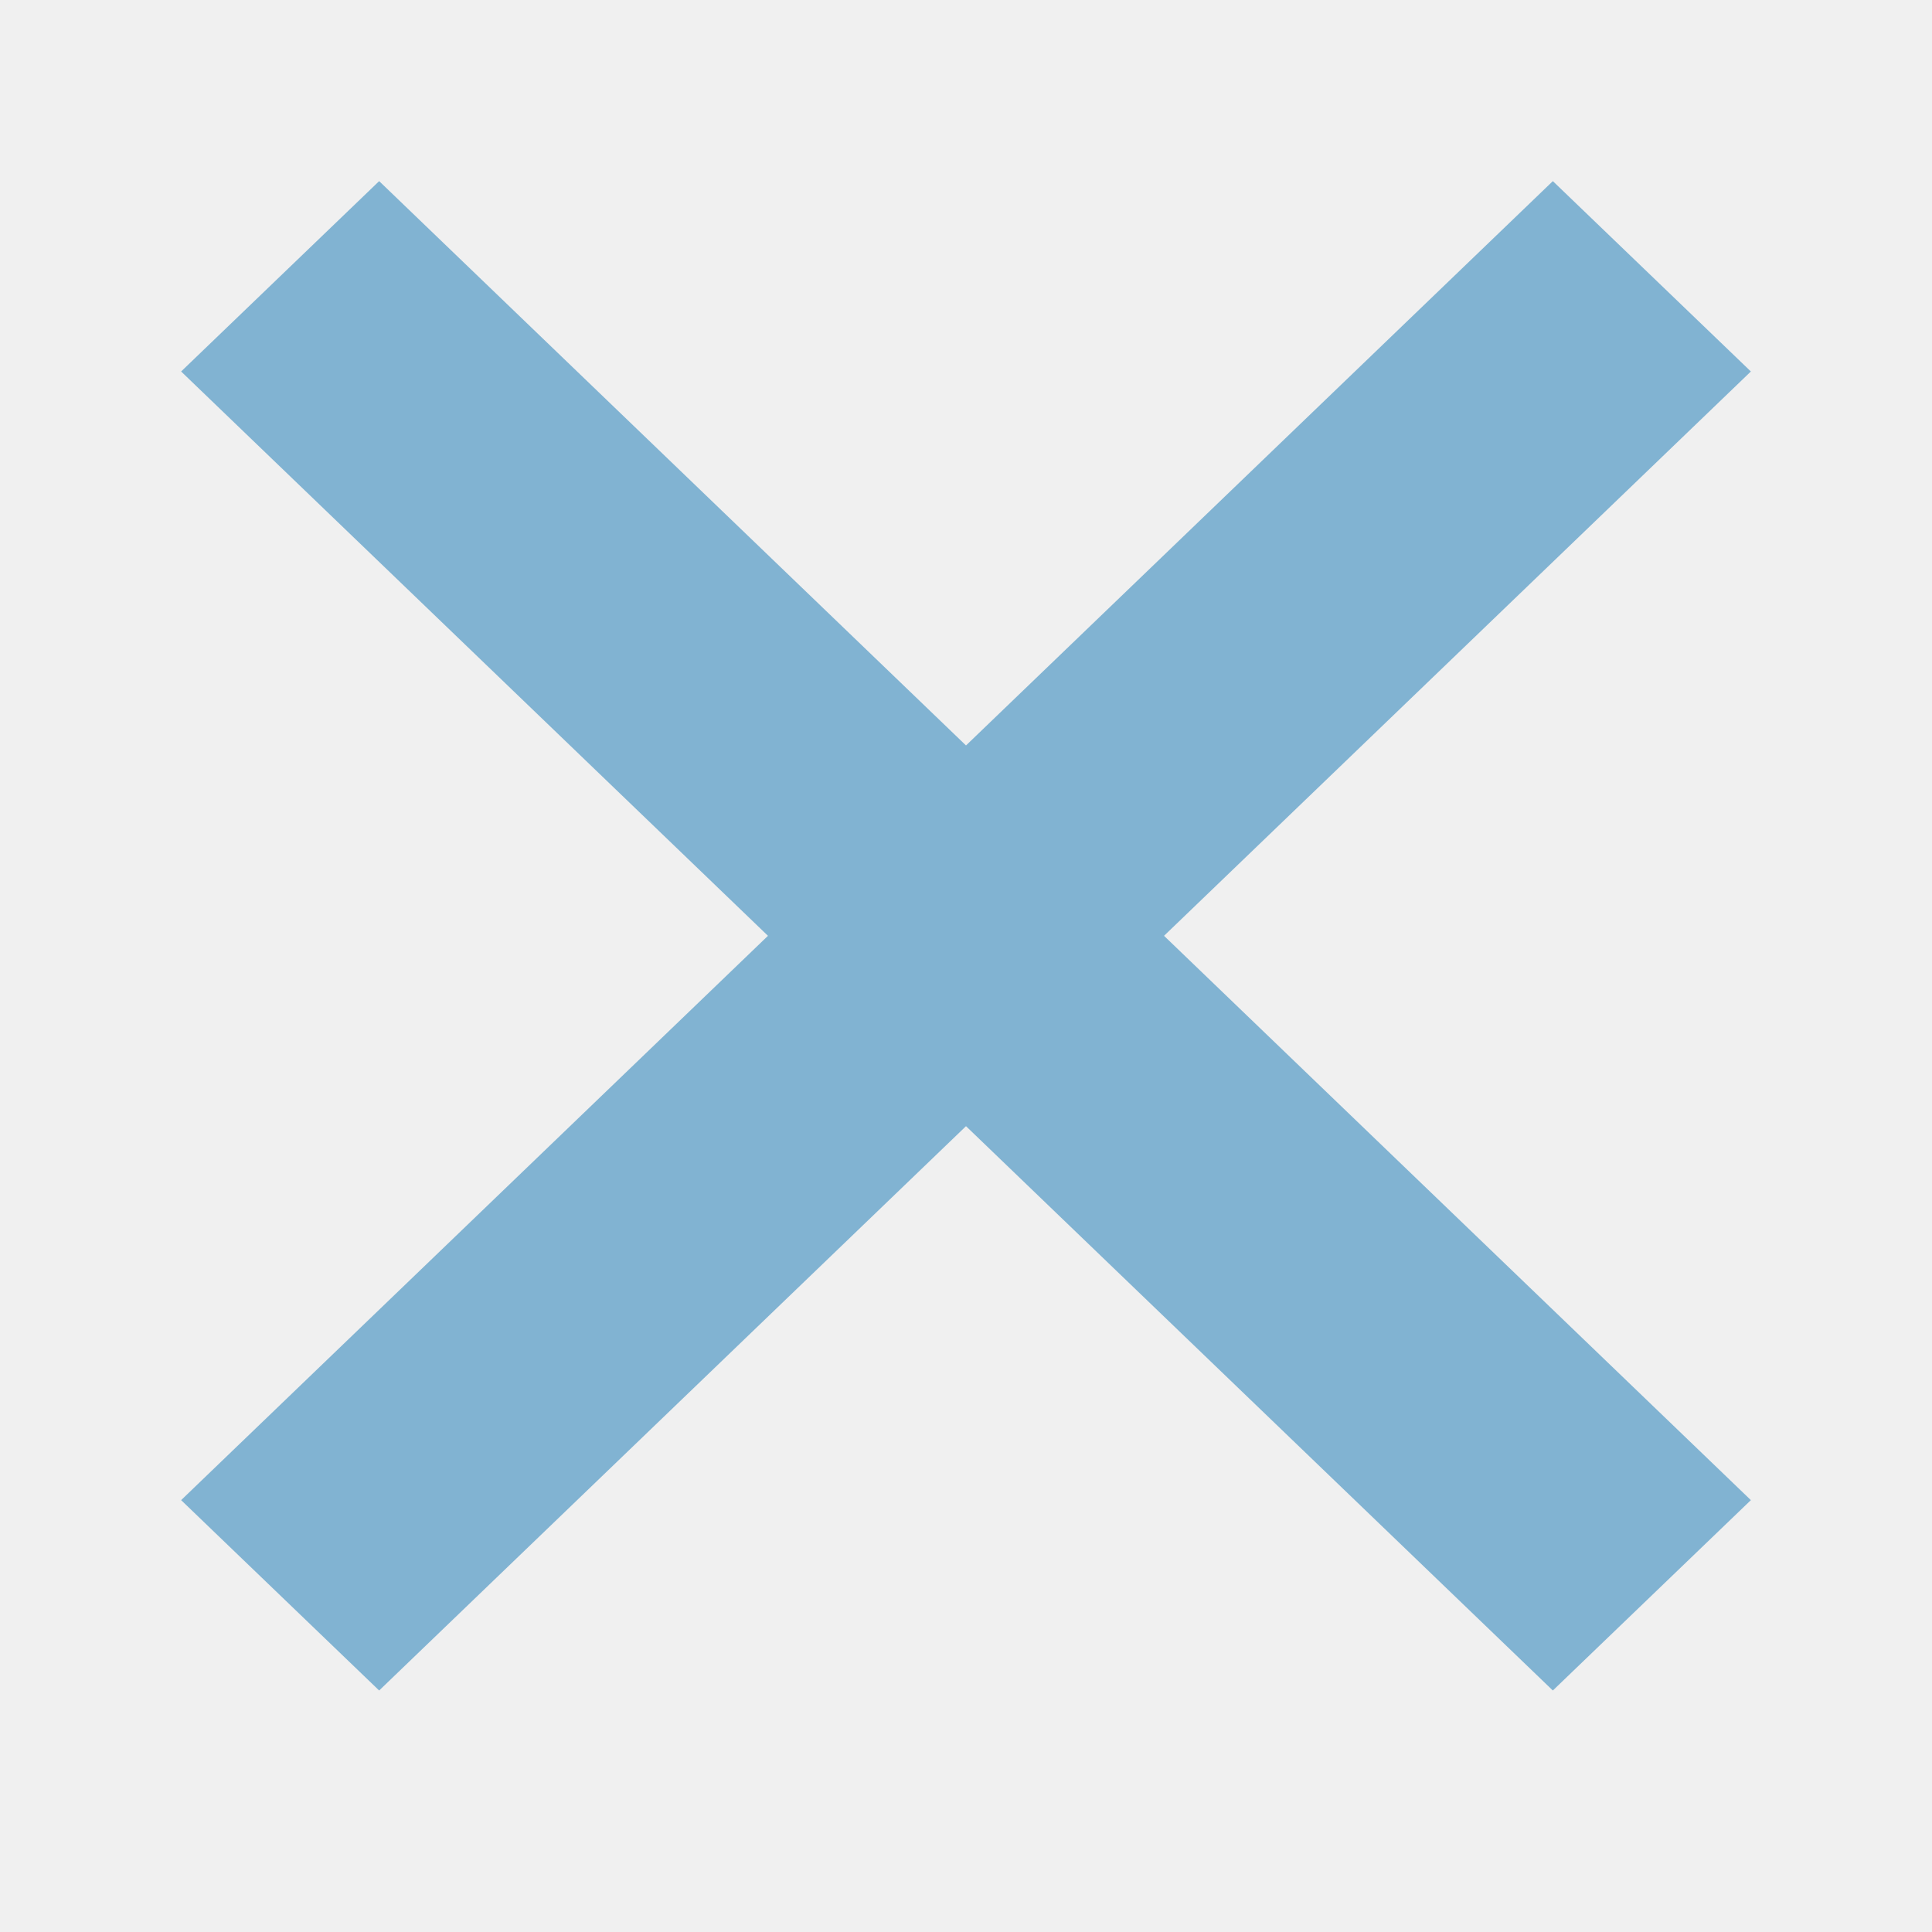
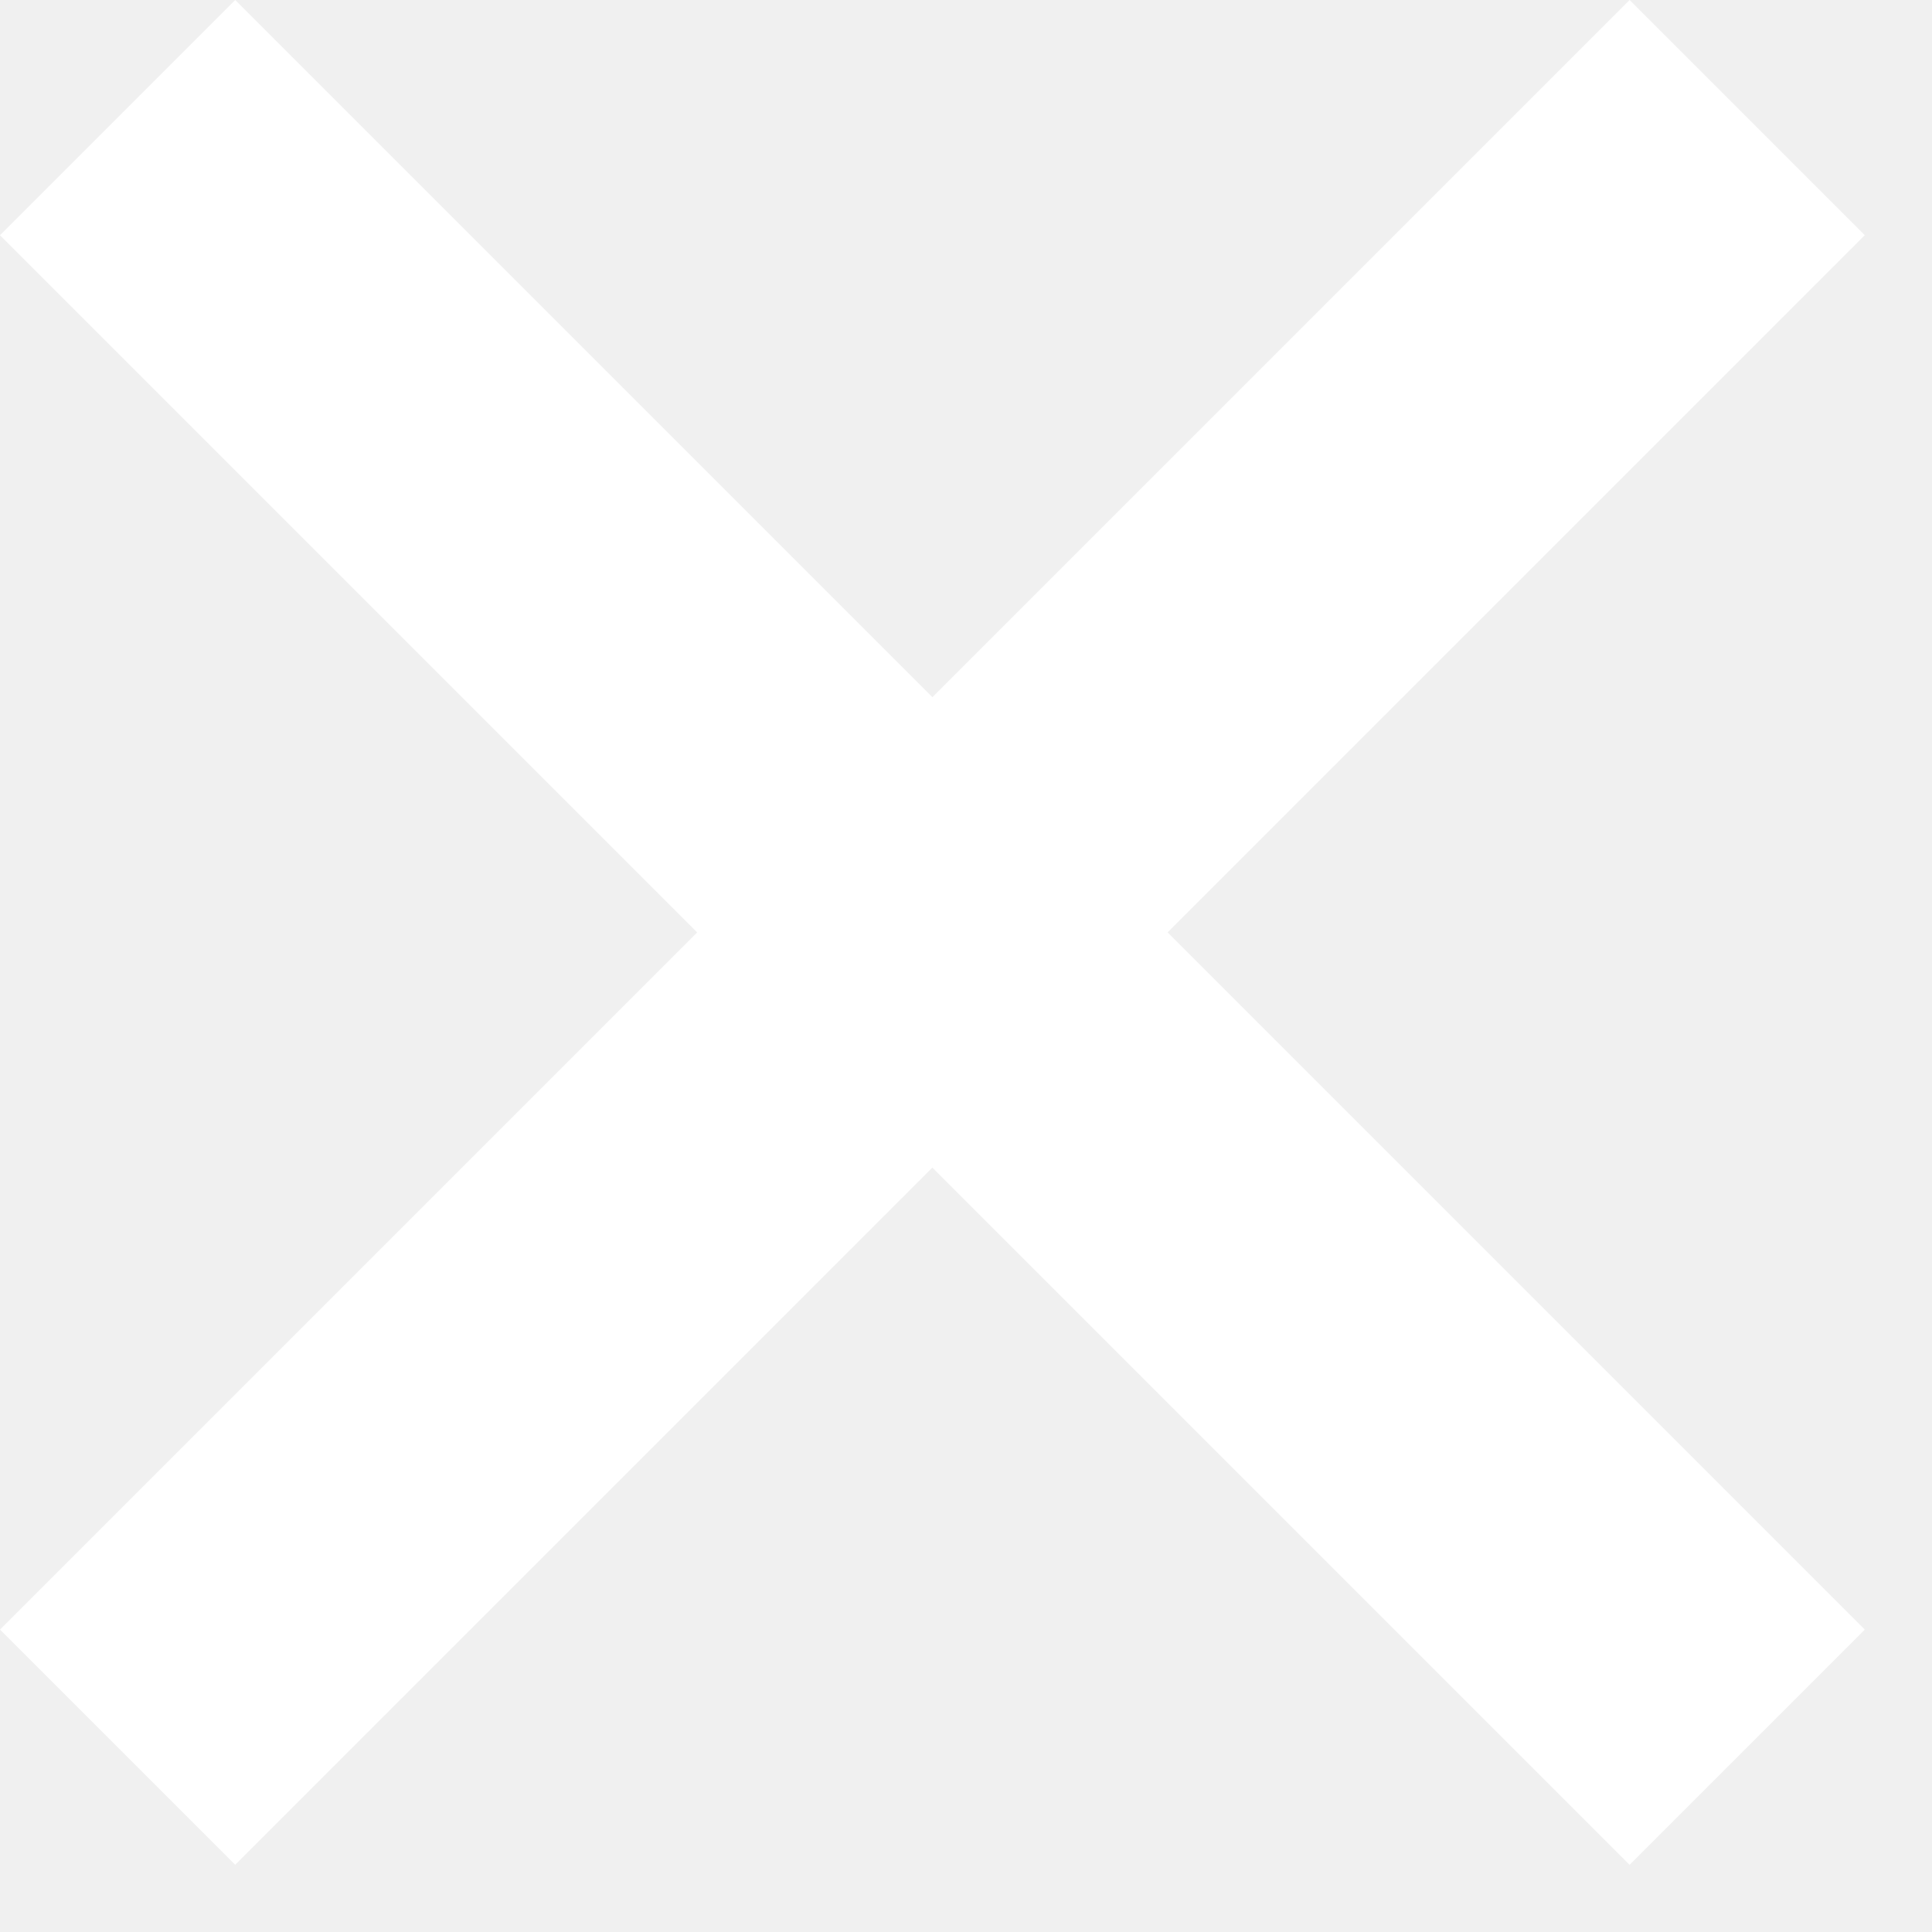
- <svg xmlns="http://www.w3.org/2000/svg" width="32" height="32" fill="none">
-   <path d="M29 6.153 25.72 3 16 12.347 6.28 3 3 6.153l9.72 9.347L3 24.847 6.28 28 16 18.653 25.72 28 29 24.847 19.28 15.5 29 6.153Z" fill="#81B3D2" />
+ <svg xmlns="http://www.w3.org/2000/svg" width="23" height="23">
+   <path d="M22.2 2.8 19.4 0l-8.3 8.3L2.8 0 0 2.8l8.3 8.3L0 19.4l2.8 2.8 8.3-8.3 8.3 8.3 2.8-2.8-8.3-8.3 8.3-8.3Z" fill="#fff" />
</svg>
